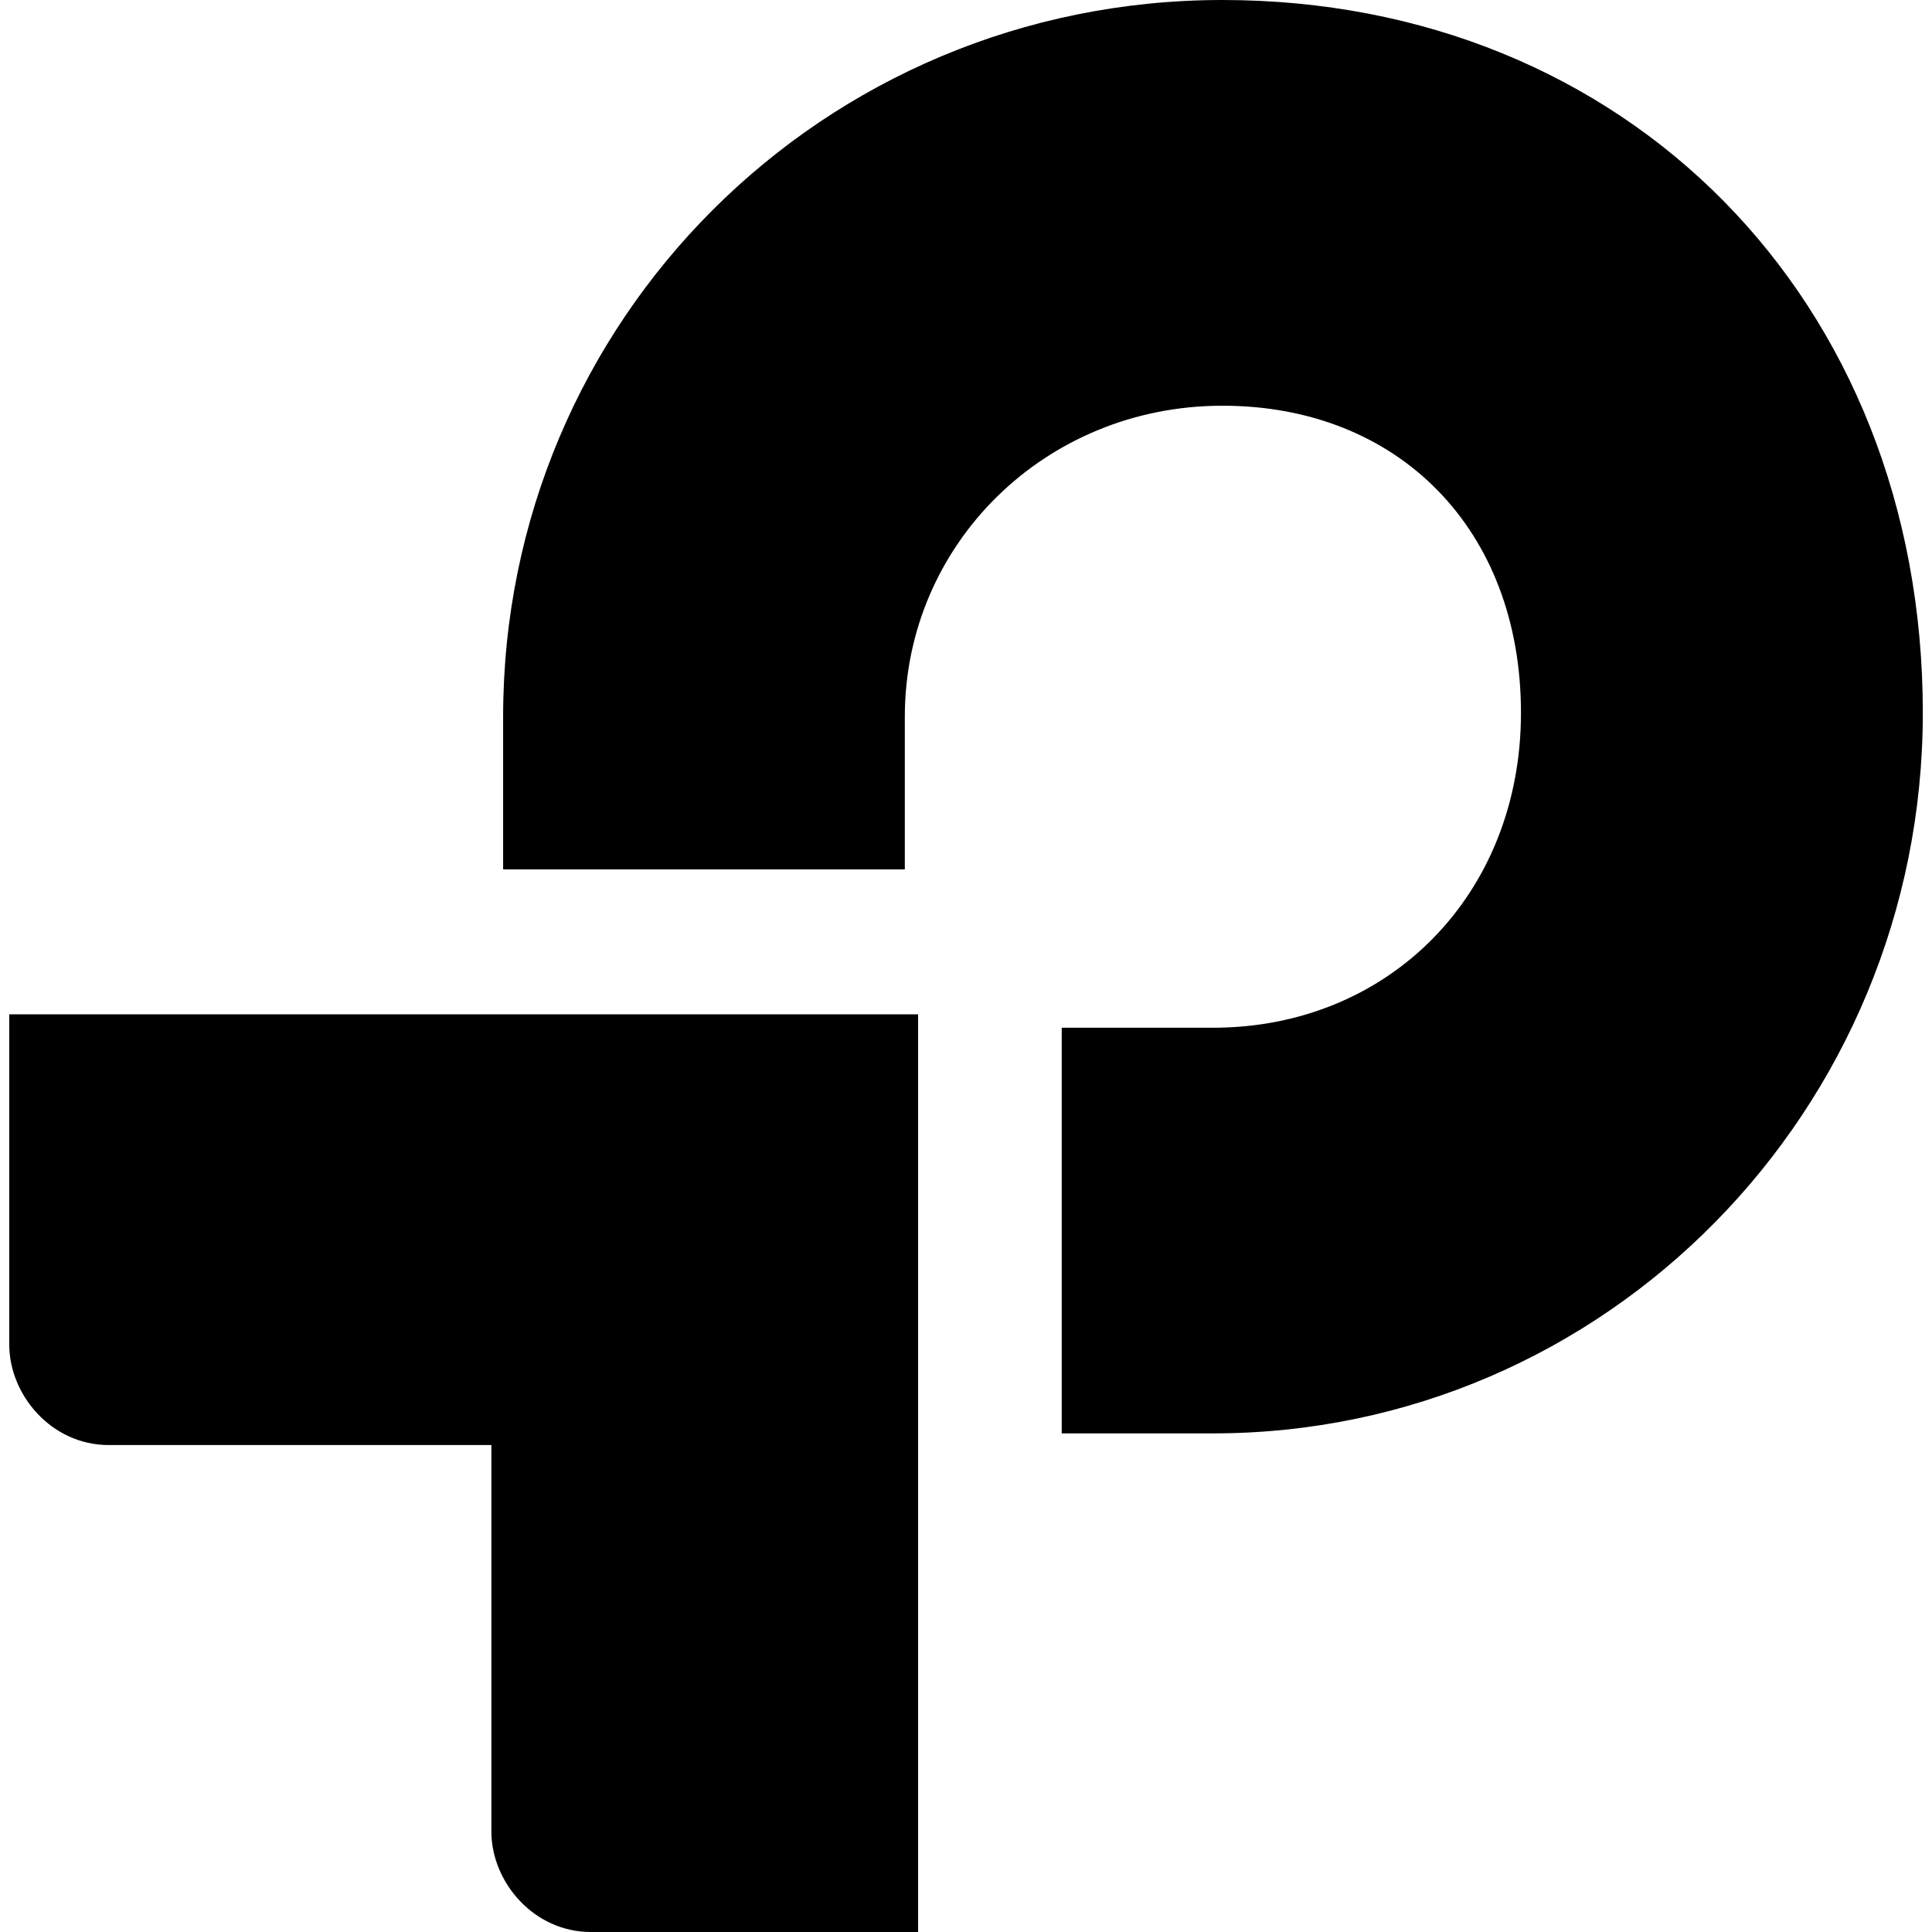
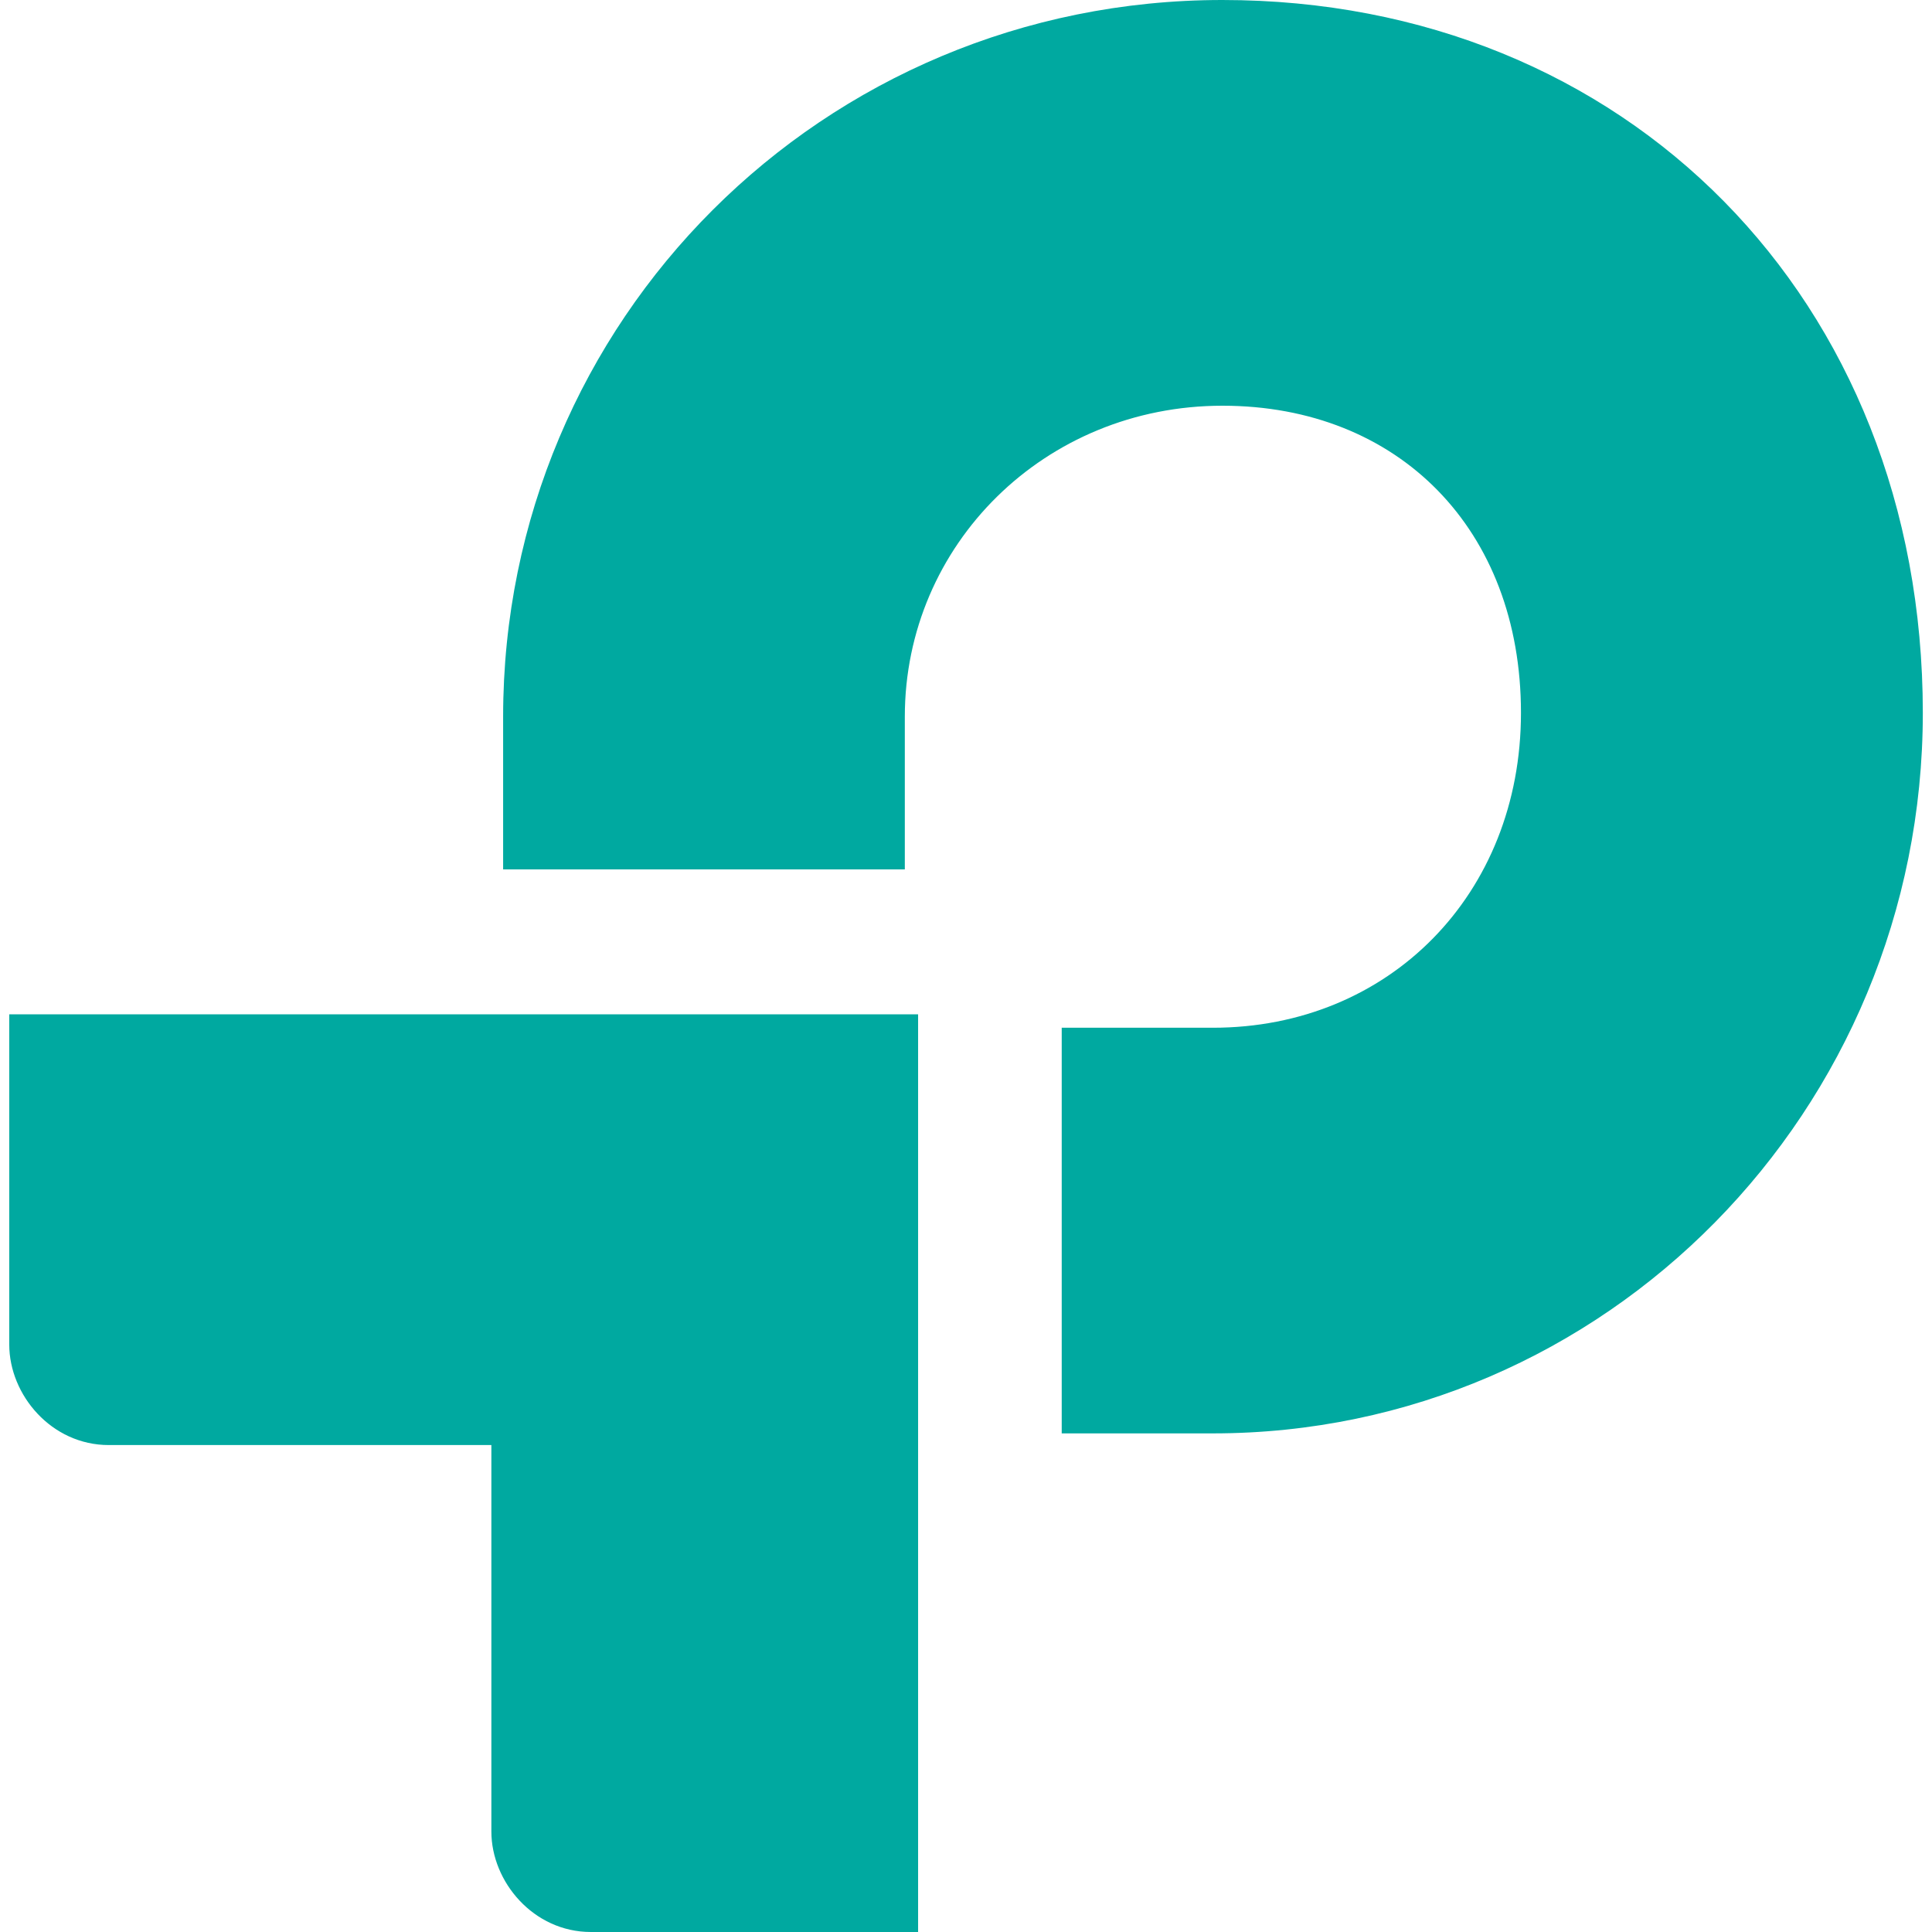
- <svg xmlns="http://www.w3.org/2000/svg" role="img" viewBox="0 0 24 24">
+ <svg xmlns="http://www.w3.org/2000/svg" fill="#00A9A0" role="img" viewBox="0 0 24 24">
  <path d="M15.185 0C10.218 0 6.25 3.984 6.25 8.903V10.8h4.99V8.903c0-2.135 1.736-3.863 3.946-3.863 2.187 0 3.708 1.536 3.708 3.815 0 2.257-1.64 3.912-3.827 3.912h-1.878v5.039h1.878c4.874 0 8.819-4.007 8.819-8.952C23.885 3.72 20.2 0 15.185 0zM.115 12.6v4.103c0 .624.523 1.248 1.236 1.248h4.753v4.801c0 .624.523 1.248 1.236 1.248h4.065V12.6Z" />
</svg>
